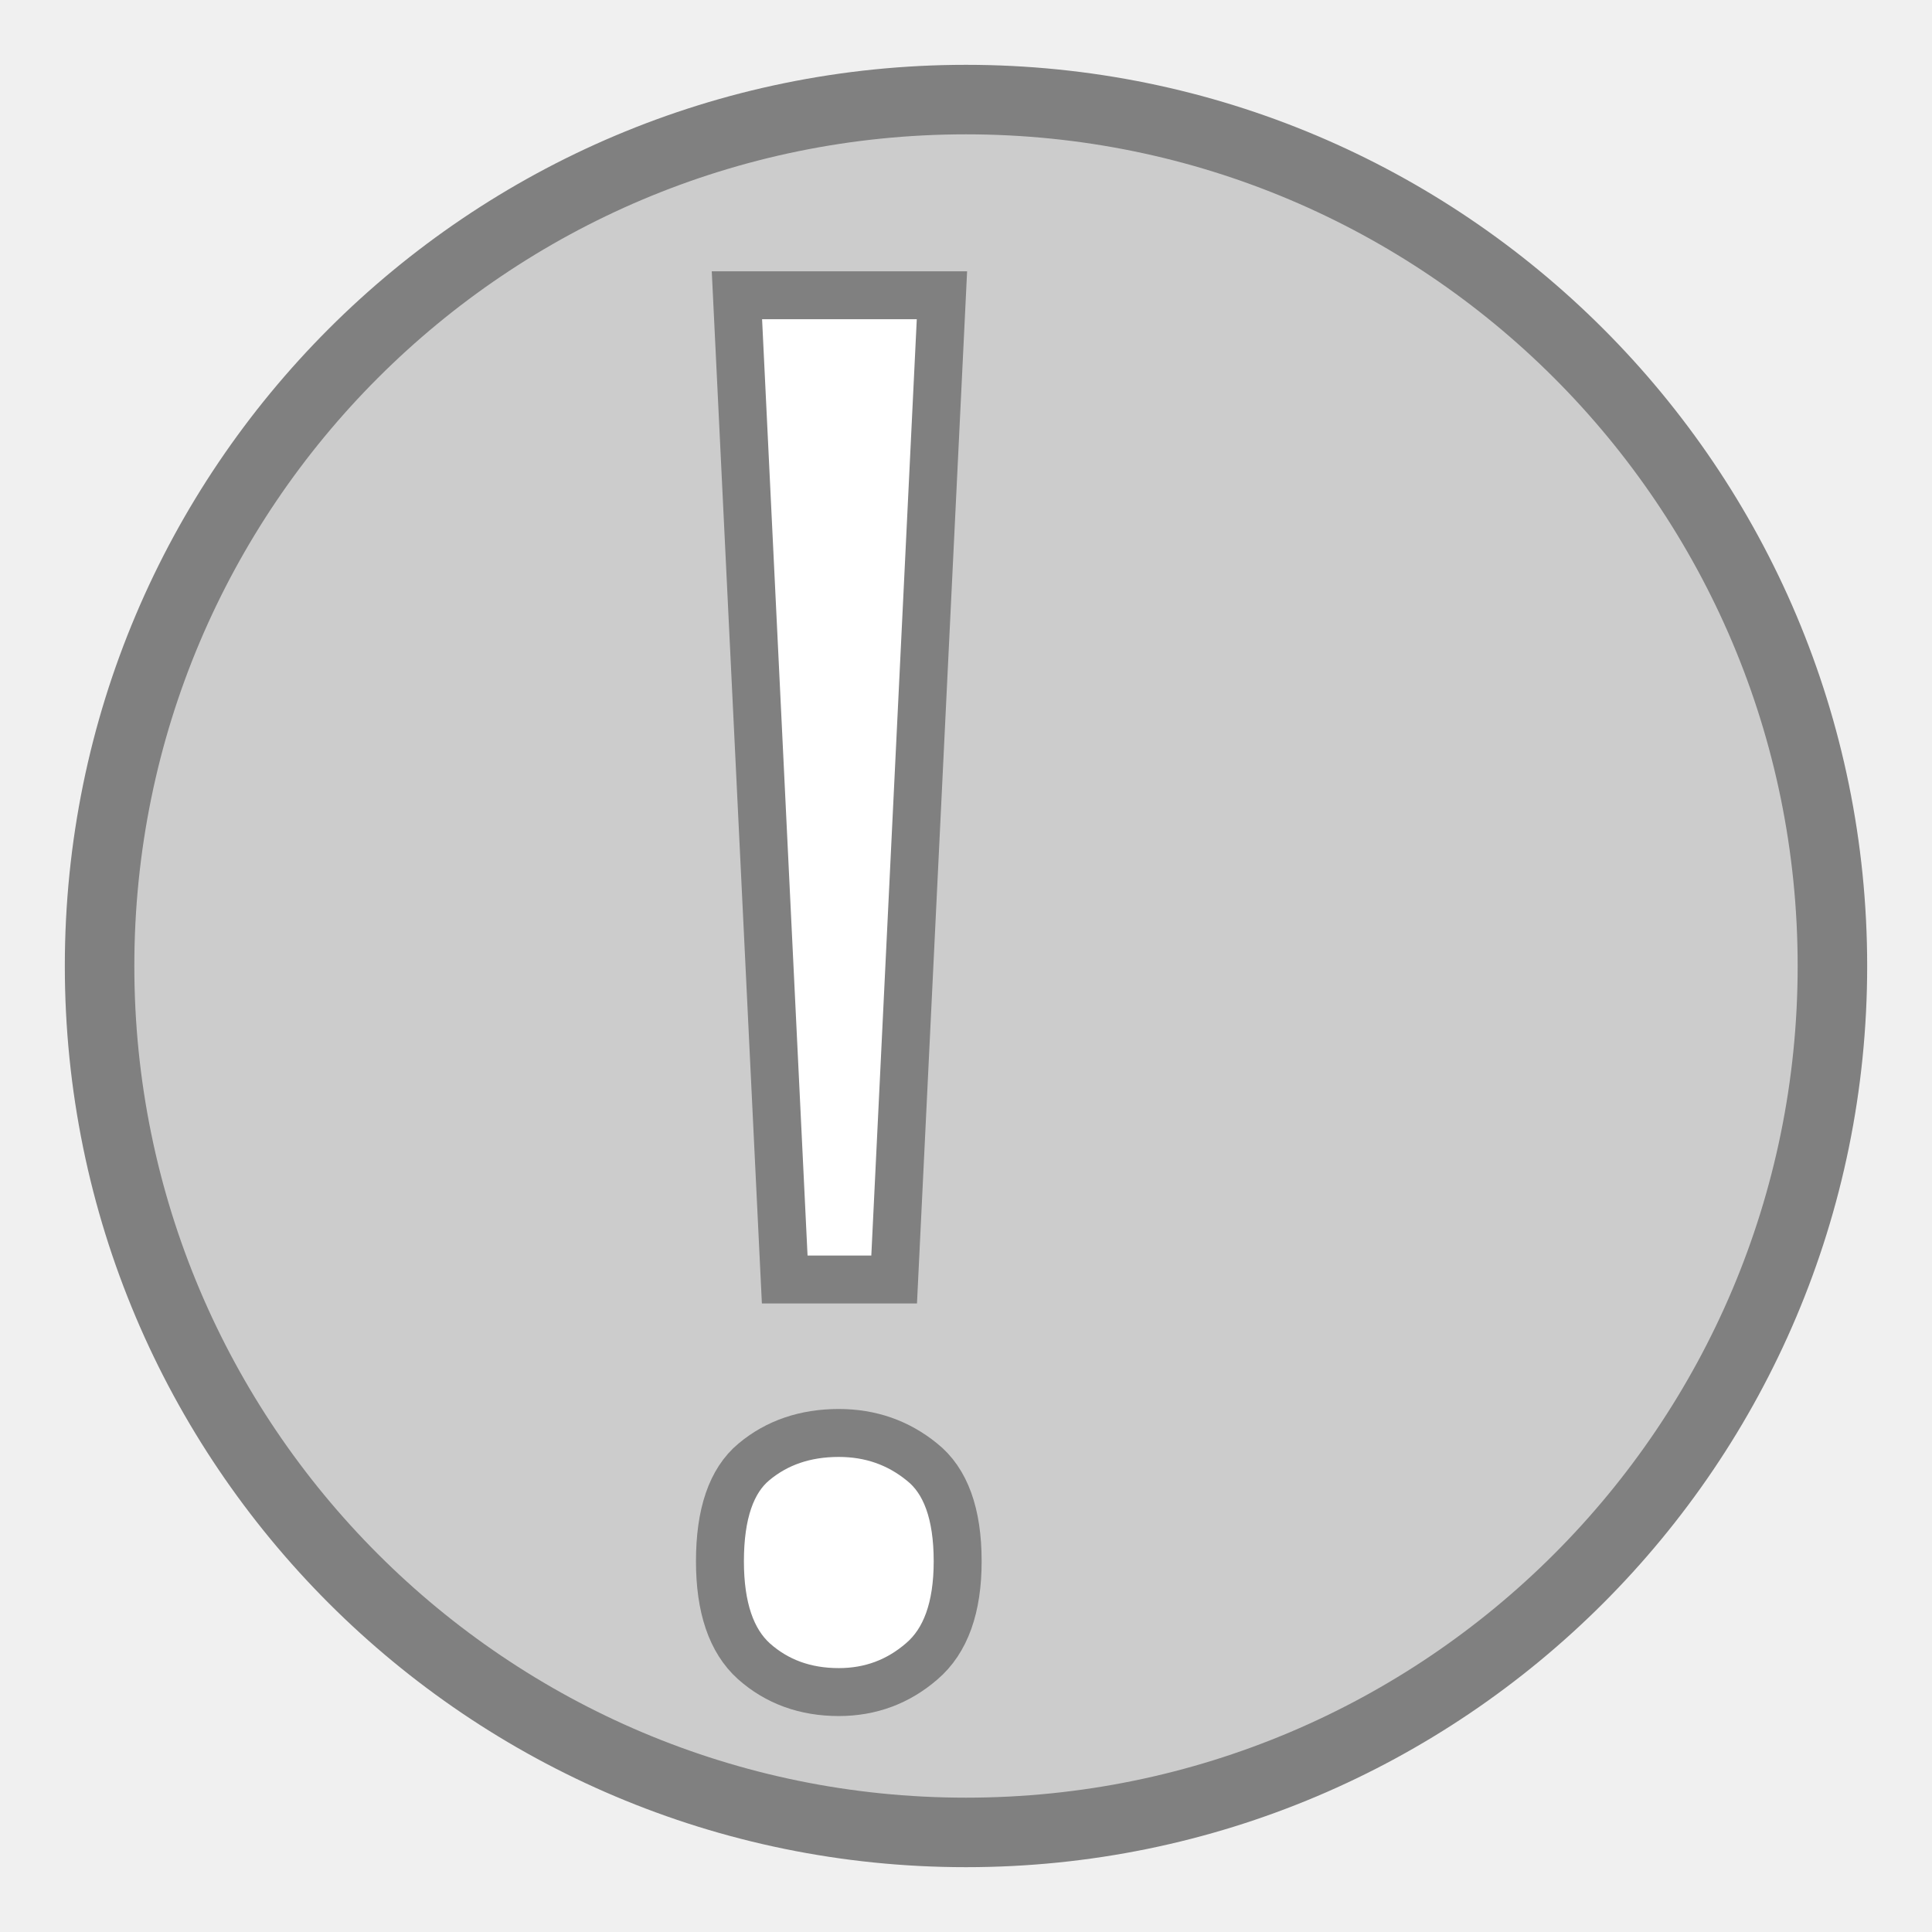
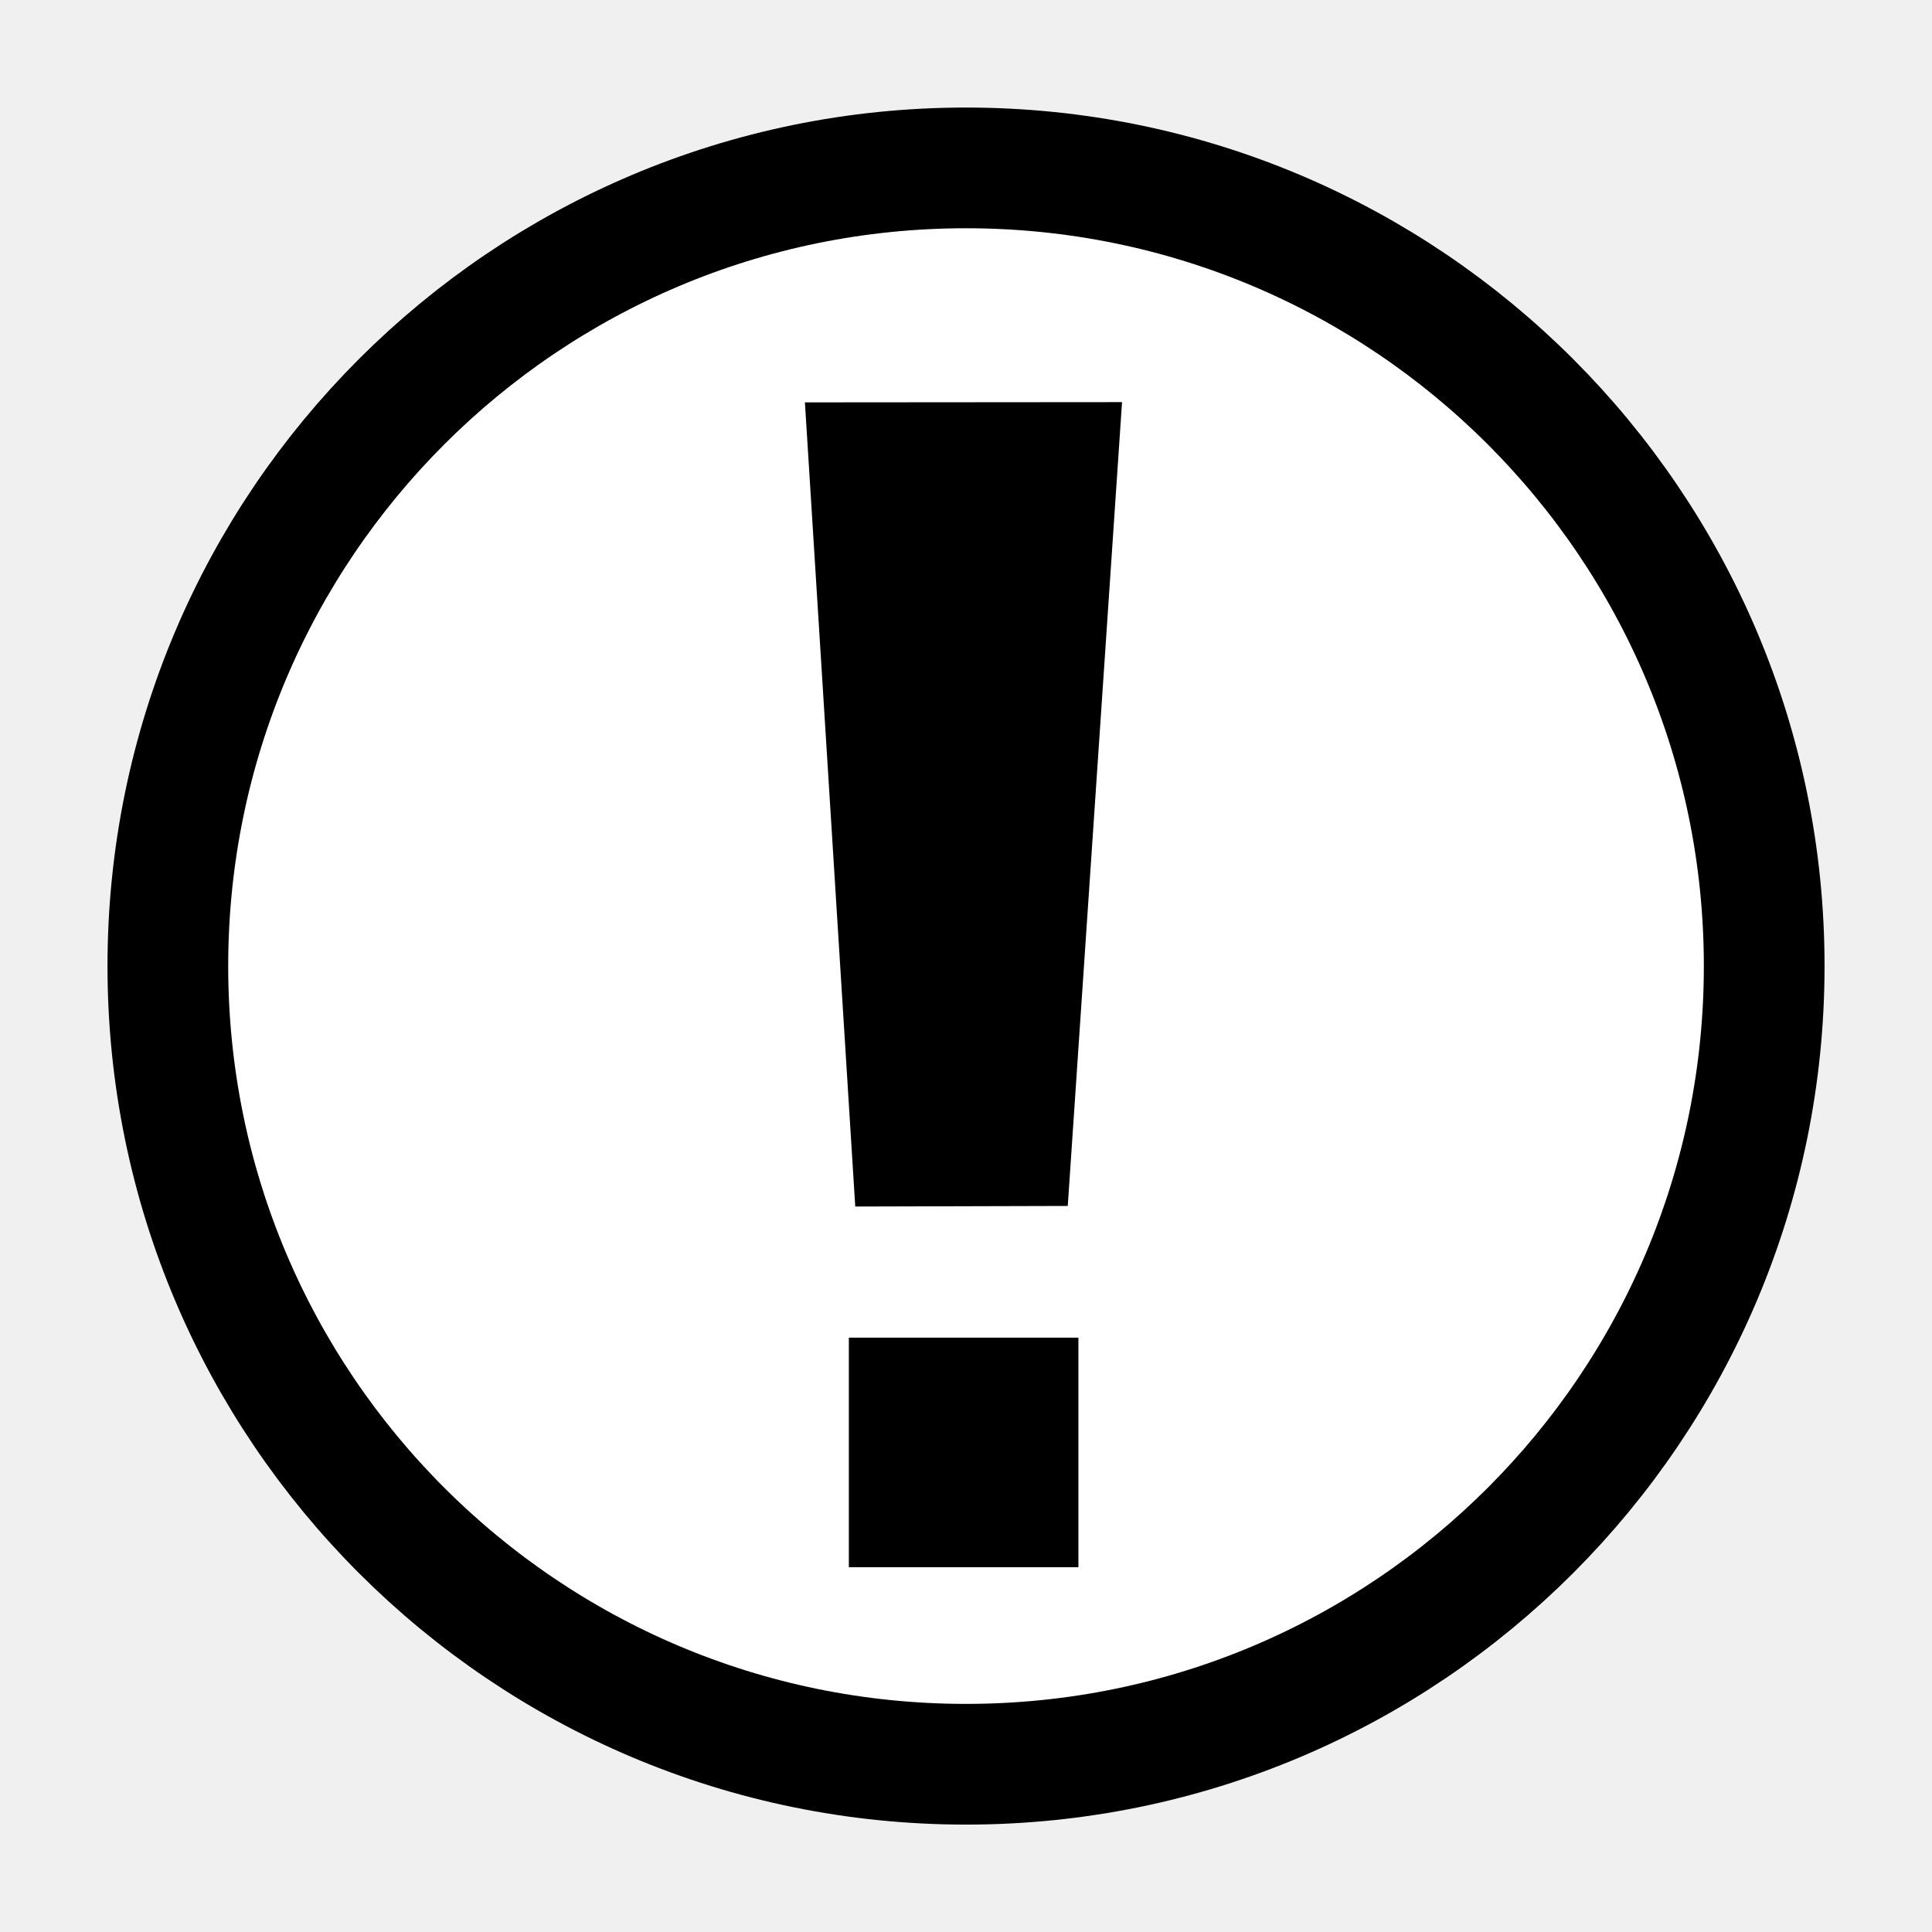
- <svg xmlns="http://www.w3.org/2000/svg" id="svg5816" viewBox="0 0 48 48" version="1.1">
-   <defs id="defs3">
-     <linearGradient id="linearGradient2152">
-       <stop id="stop2154" style="stop-color:#9aa29a" offset="0" />
-       <stop id="stop2156" style="stop-color:#b5beb5" offset="1" />
-     </linearGradient>
-     <linearGradient id="linearGradient3601" y2="613.94" gradientUnits="userSpaceOnUse" x2="385.04" gradientTransform="matrix(0.04860254,-0.04951283,0.04860254,0.04951283,-9.766463,27.282)" y1="63.871" x1="386.39">
-       <stop id="stop3797" stop-color="#ffe800" offset="0" />
-       <stop id="stop3799" stop-color="#dfb300" offset="1" />
-     </linearGradient>
-   </defs>
+ <svg xmlns="http://www.w3.org/2000/svg" id="svg7045" version="1.1" viewBox="0 0 8.467 8.467" height="32" width="32">
+   <defs id="defs7039" />
  <g id="layer1">
-     <circle style="fill:#cccccc;stroke:#808080;stroke-width:1.727;stroke-miterlimit:4;stroke-dasharray:none" id="path11817" cx="24" cy="24" r="21.526" />
-     <text xml:space="preserve" style="font-style:normal;font-weight:normal;font-size:47.653px;line-height:1.25;font-family:sans-serif;letter-spacing:0px;word-spacing:0px;fill:#ffffff;fill-opacity:1;stroke:#808080;stroke-width:1.191;" x="14.449" y="41.369" id="text11793">
-       <tspan id="tspan11791" x="14.449" y="41.369" style="fill:#ffffff;stroke:#808080;stroke-width:1.191;">!</tspan>
-     </text>
+     <g transform="translate(-196.4424,-142.1332)" style="display:inline" id="g6399">
+       <circle style="font-variation-settings:normal;display:inline;opacity:1;vector-effect:none;fill:#ffffff;fill-opacity:1;stroke:#000000;stroke-width:0.529;stroke-linecap:butt;stroke-linejoin:miter;stroke-miterlimit:4;stroke-dasharray:none;stroke-dashoffset:0;stroke-opacity:1;stop-color:#000000;stop-opacity:1" id="path4787" cx="200.676" cy="146.367" r="3.498" />
+       <path style="display:inline;fill:#000000;stroke:#000000;stroke-width:0.265px;stroke-linecap:butt;stroke-linejoin:miter;stroke-opacity:1" d="m 200.315,147.288 -0.204,-3.259 1.107,-8.8e-4 -0.22,3.258 z" id="path4877" />
+       <rect style="font-variation-settings:normal;display:inline;opacity:1;vector-effect:none;fill:#000000;fill-opacity:1;stroke:#000000;stroke-width:0.529;stroke-linecap:butt;stroke-linejoin:miter;stroke-miterlimit:4;stroke-dasharray:none;stroke-dashoffset:0;stroke-opacity:1;stop-color:#000000;stop-opacity:1" id="rect4879" width="0.477" height="0.477" x="200.427" y="148.26" />
+     </g>
  </g>
</svg>
